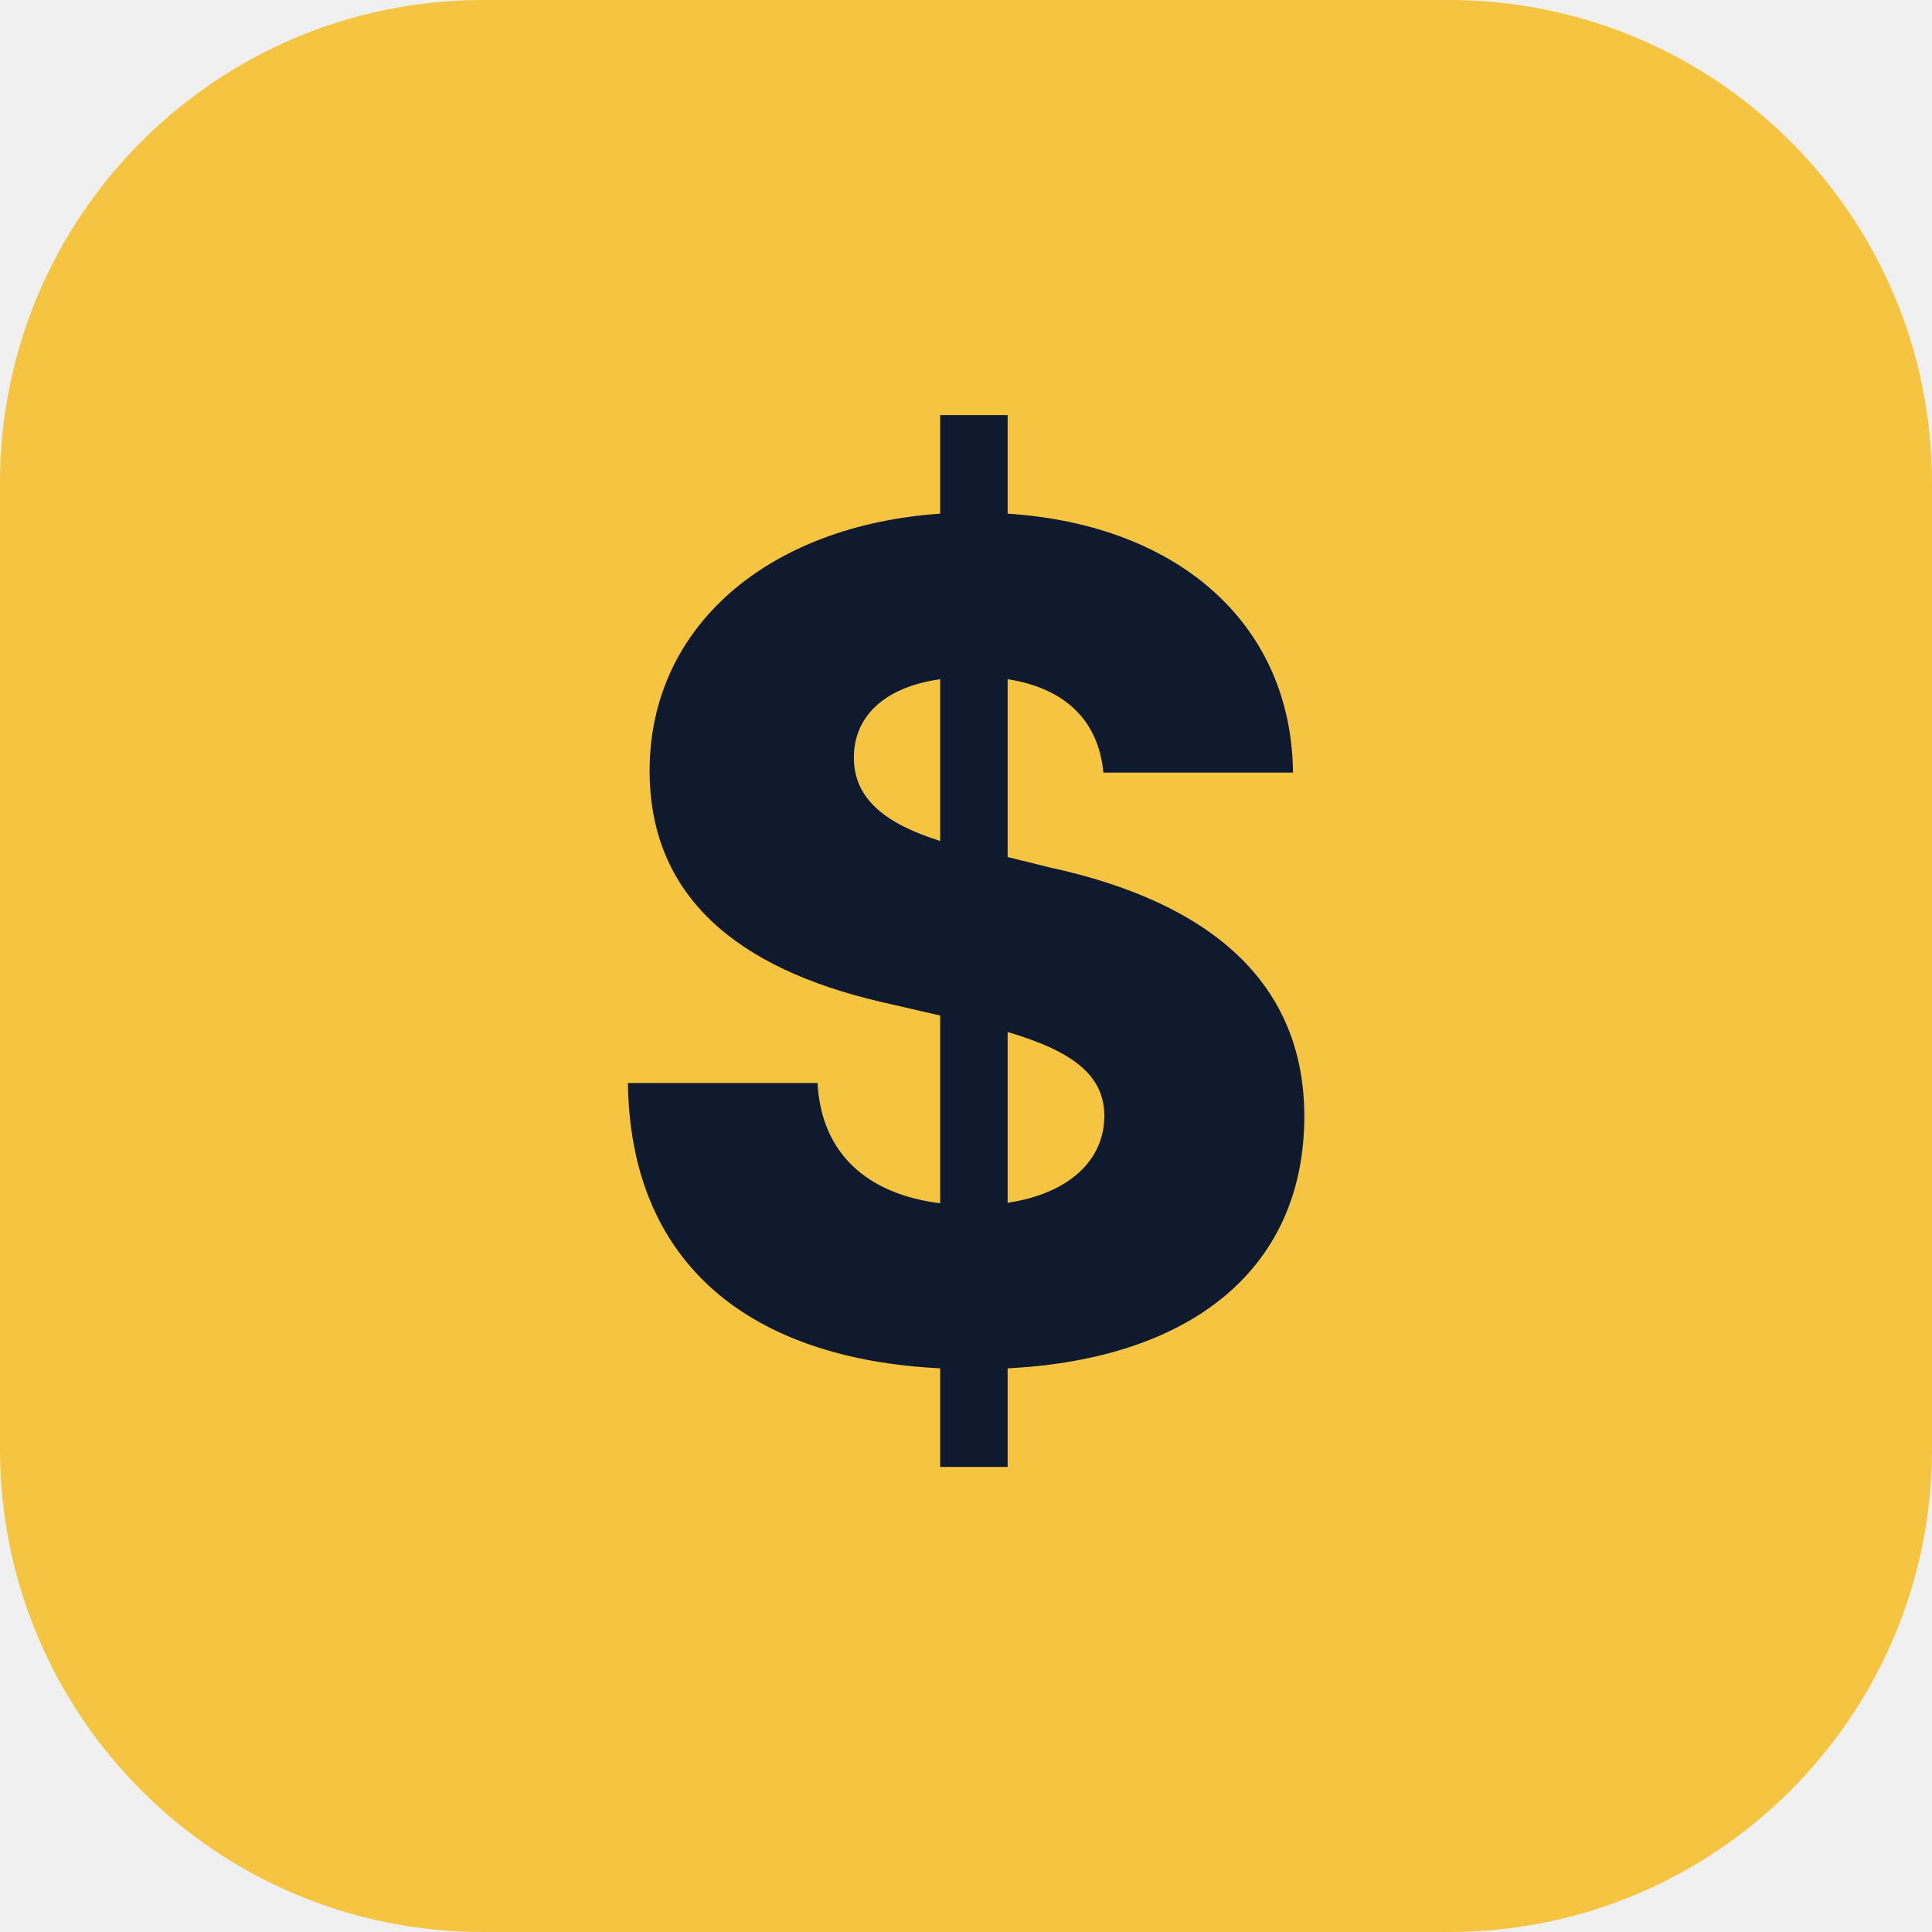
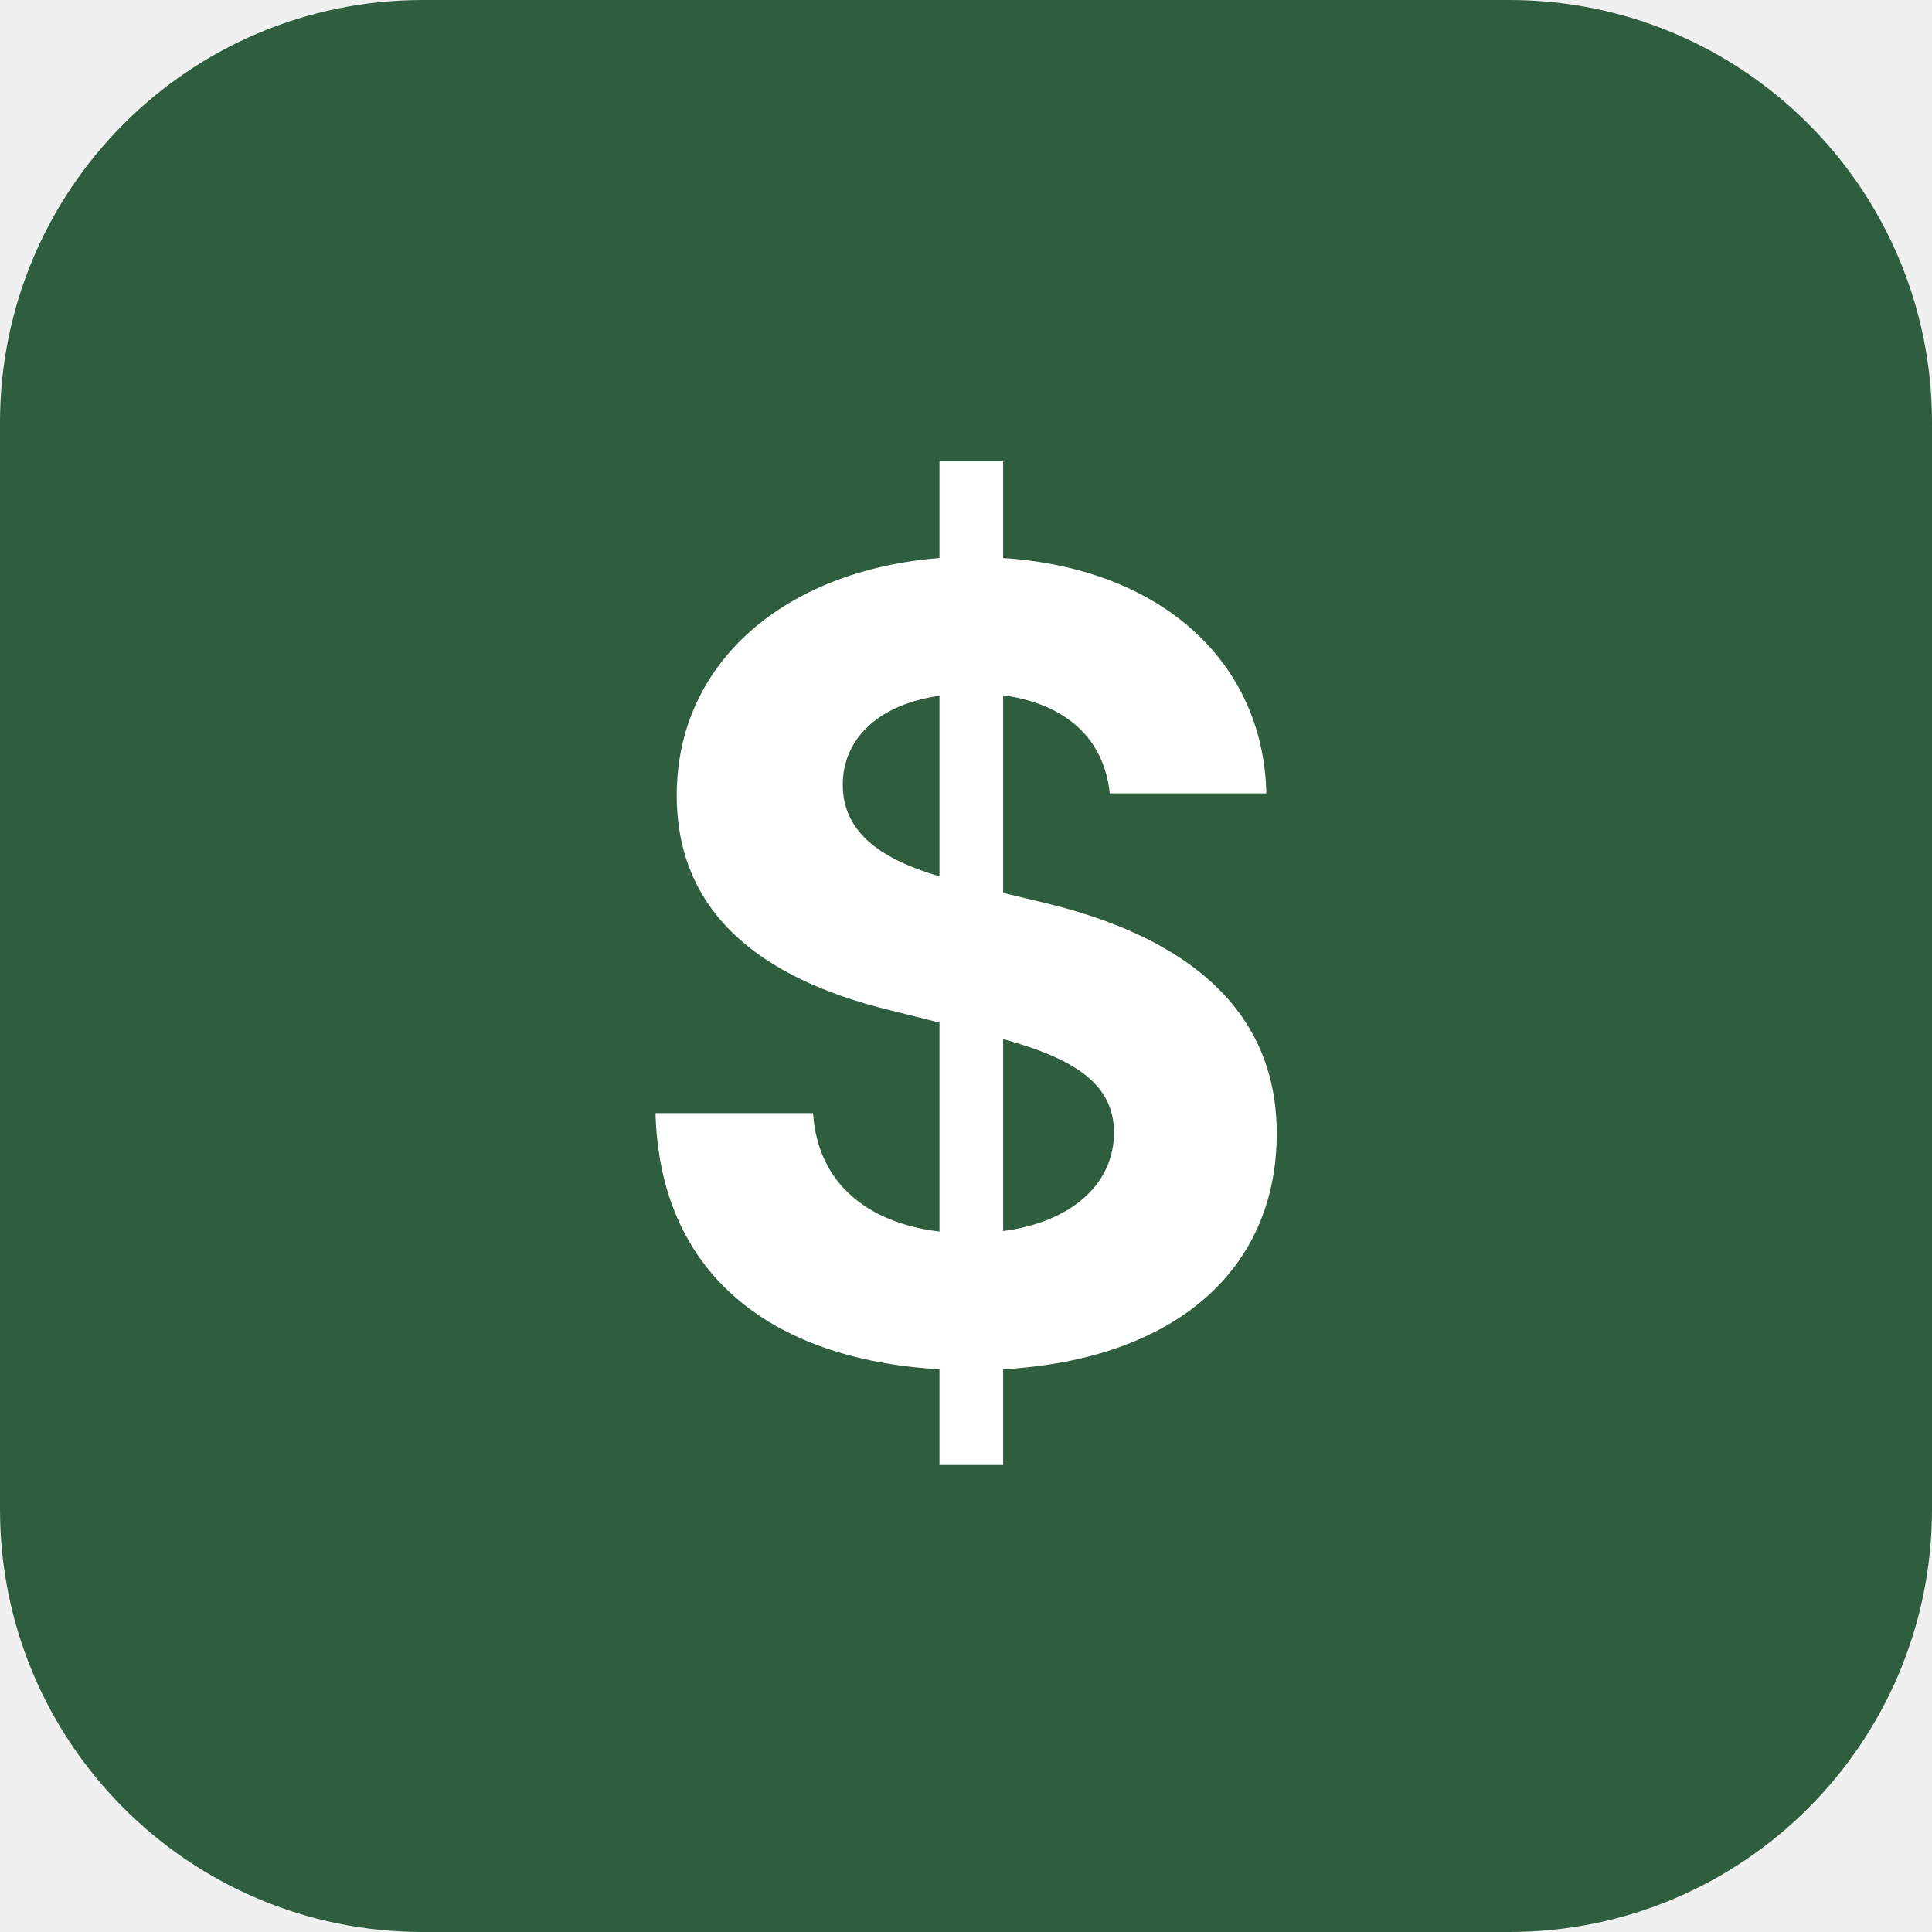
<svg xmlns="http://www.w3.org/2000/svg" viewBox="0 0 64 64">
-   <rect width="64" height="64" rx="16" fill="#F5C542" />
-   <text x="32" y="45" text-anchor="middle" font-family="system-ui,-apple-system,sans-serif" font-size="38" font-weight="800" fill="#0F1A2E">$</text>
+   <rect width="64" height="64" rx="14" fill="#2E5E3E" />
+   <text x="32" y="45" text-anchor="middle" font-family="system-ui,-apple-system,sans-serif" font-size="36" font-weight="700" fill="#FFFFFF">$</text>
</svg>
